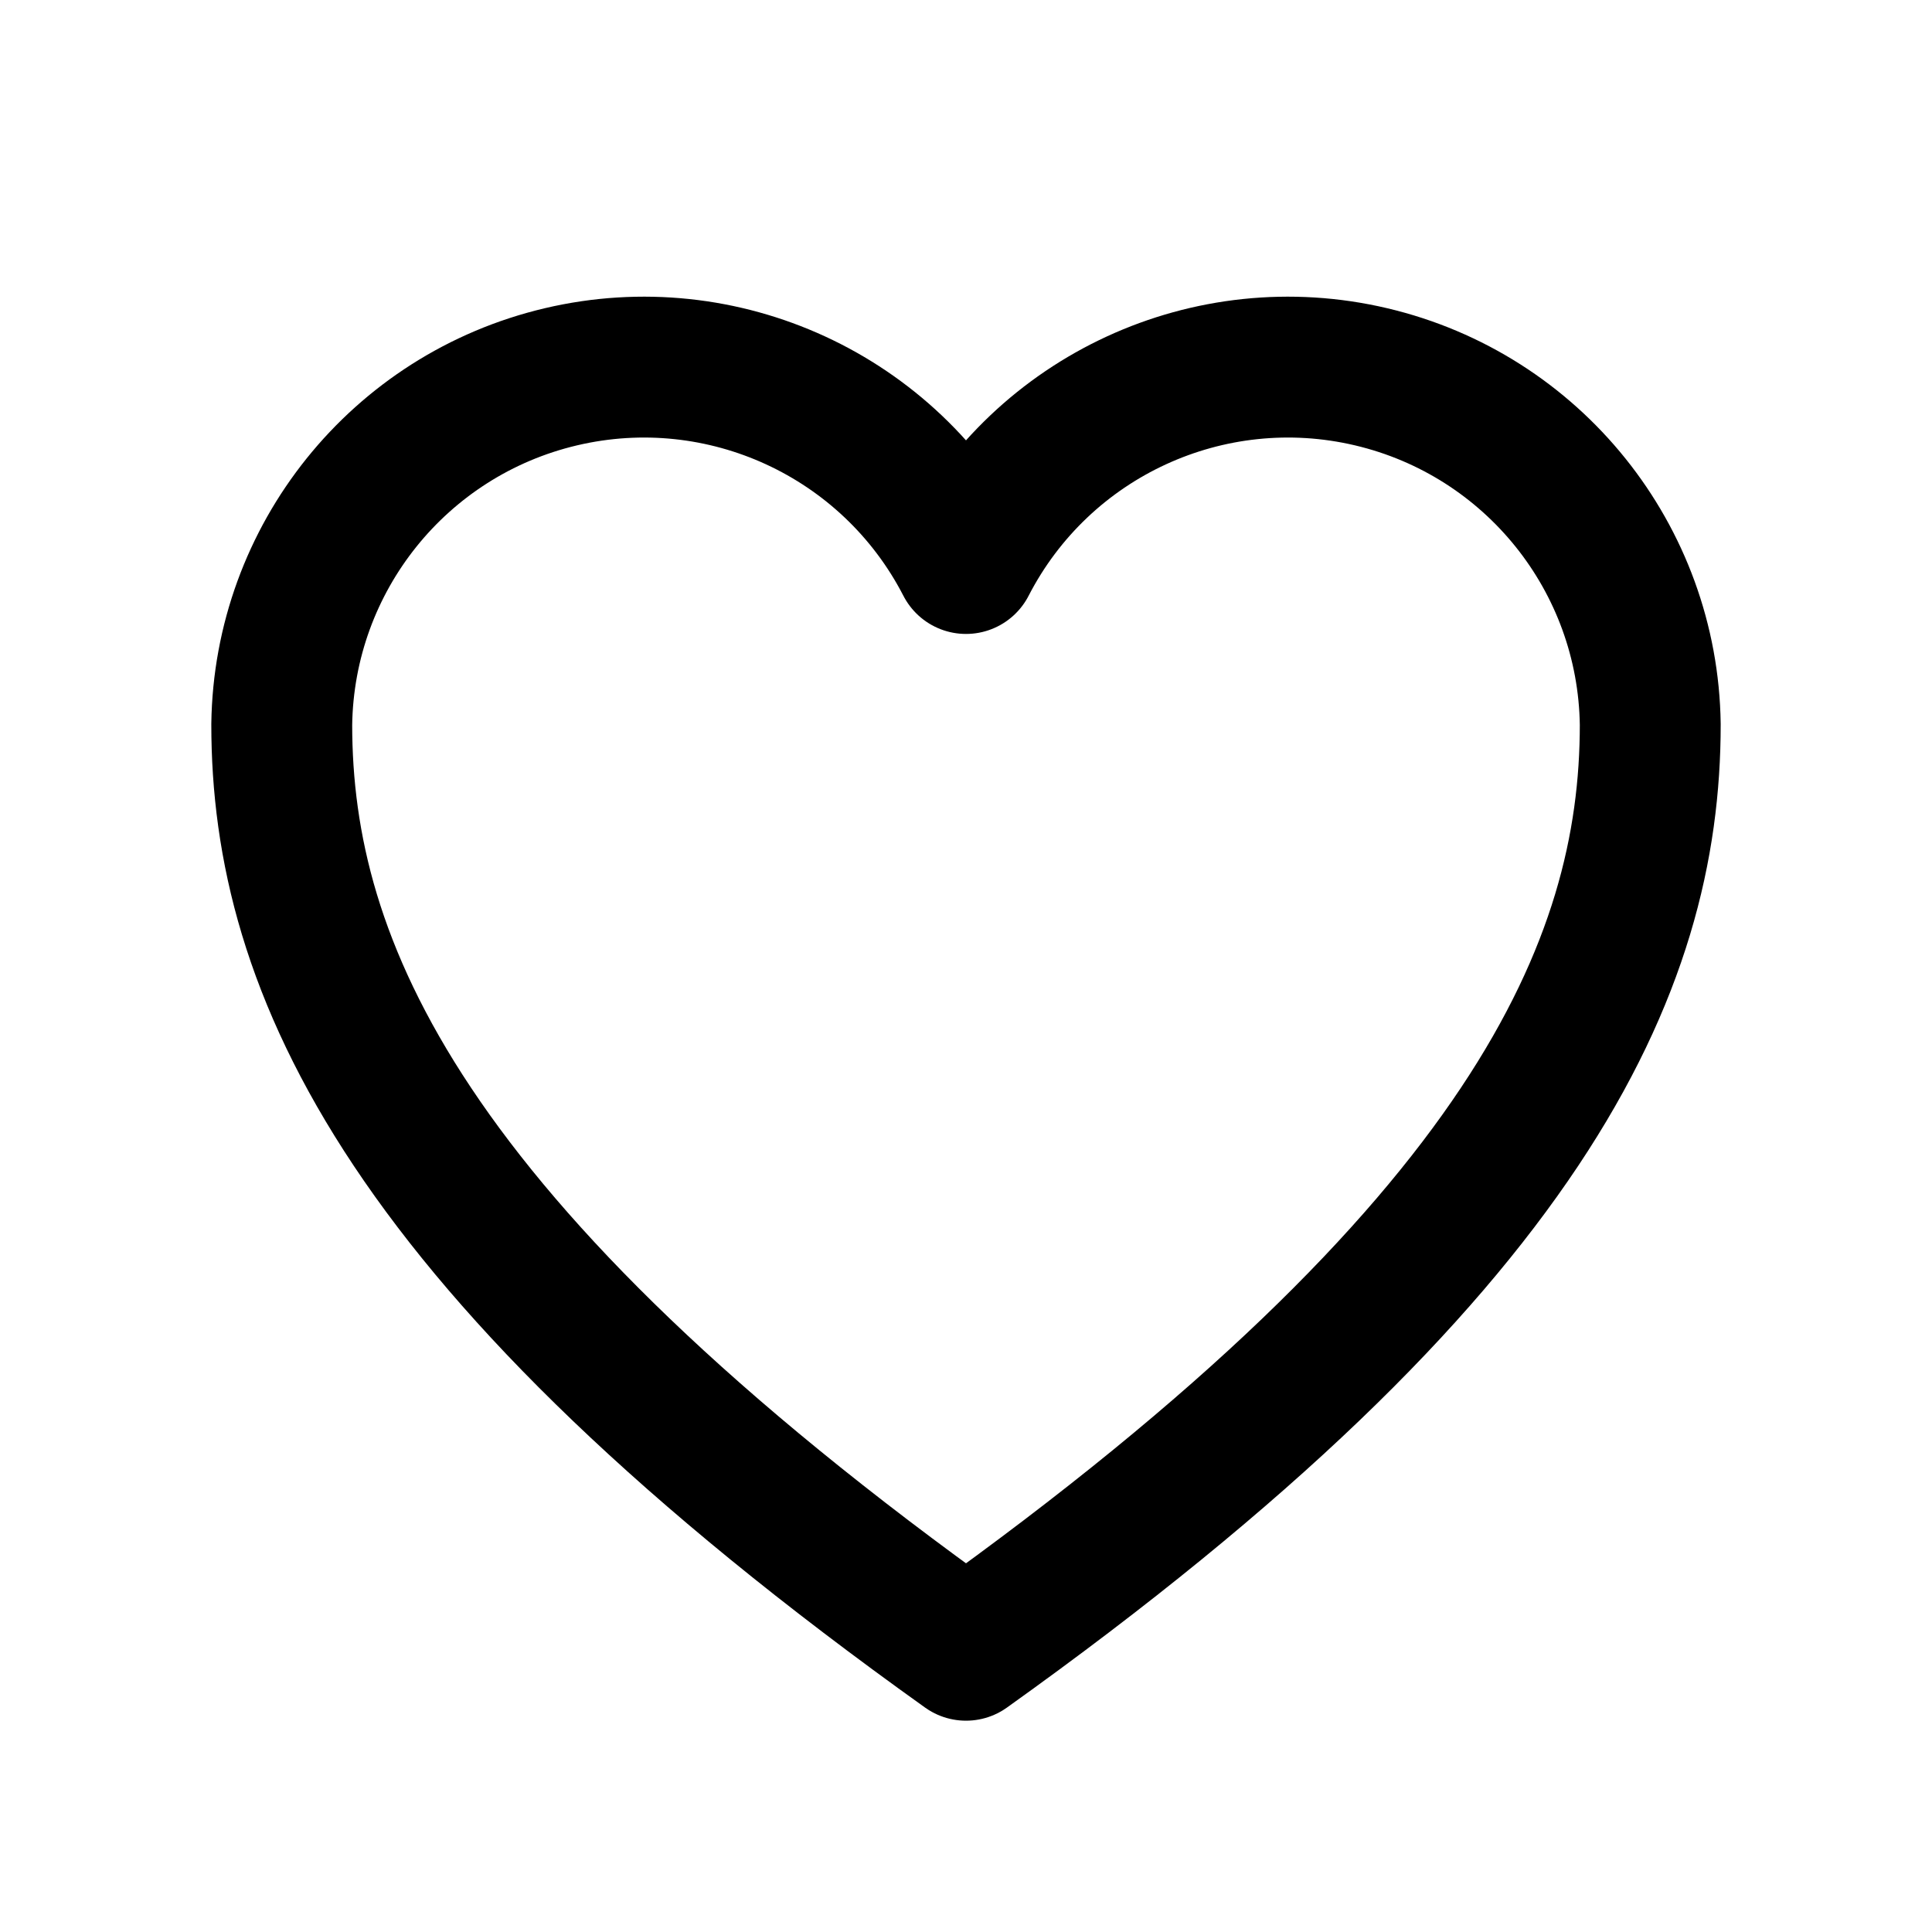
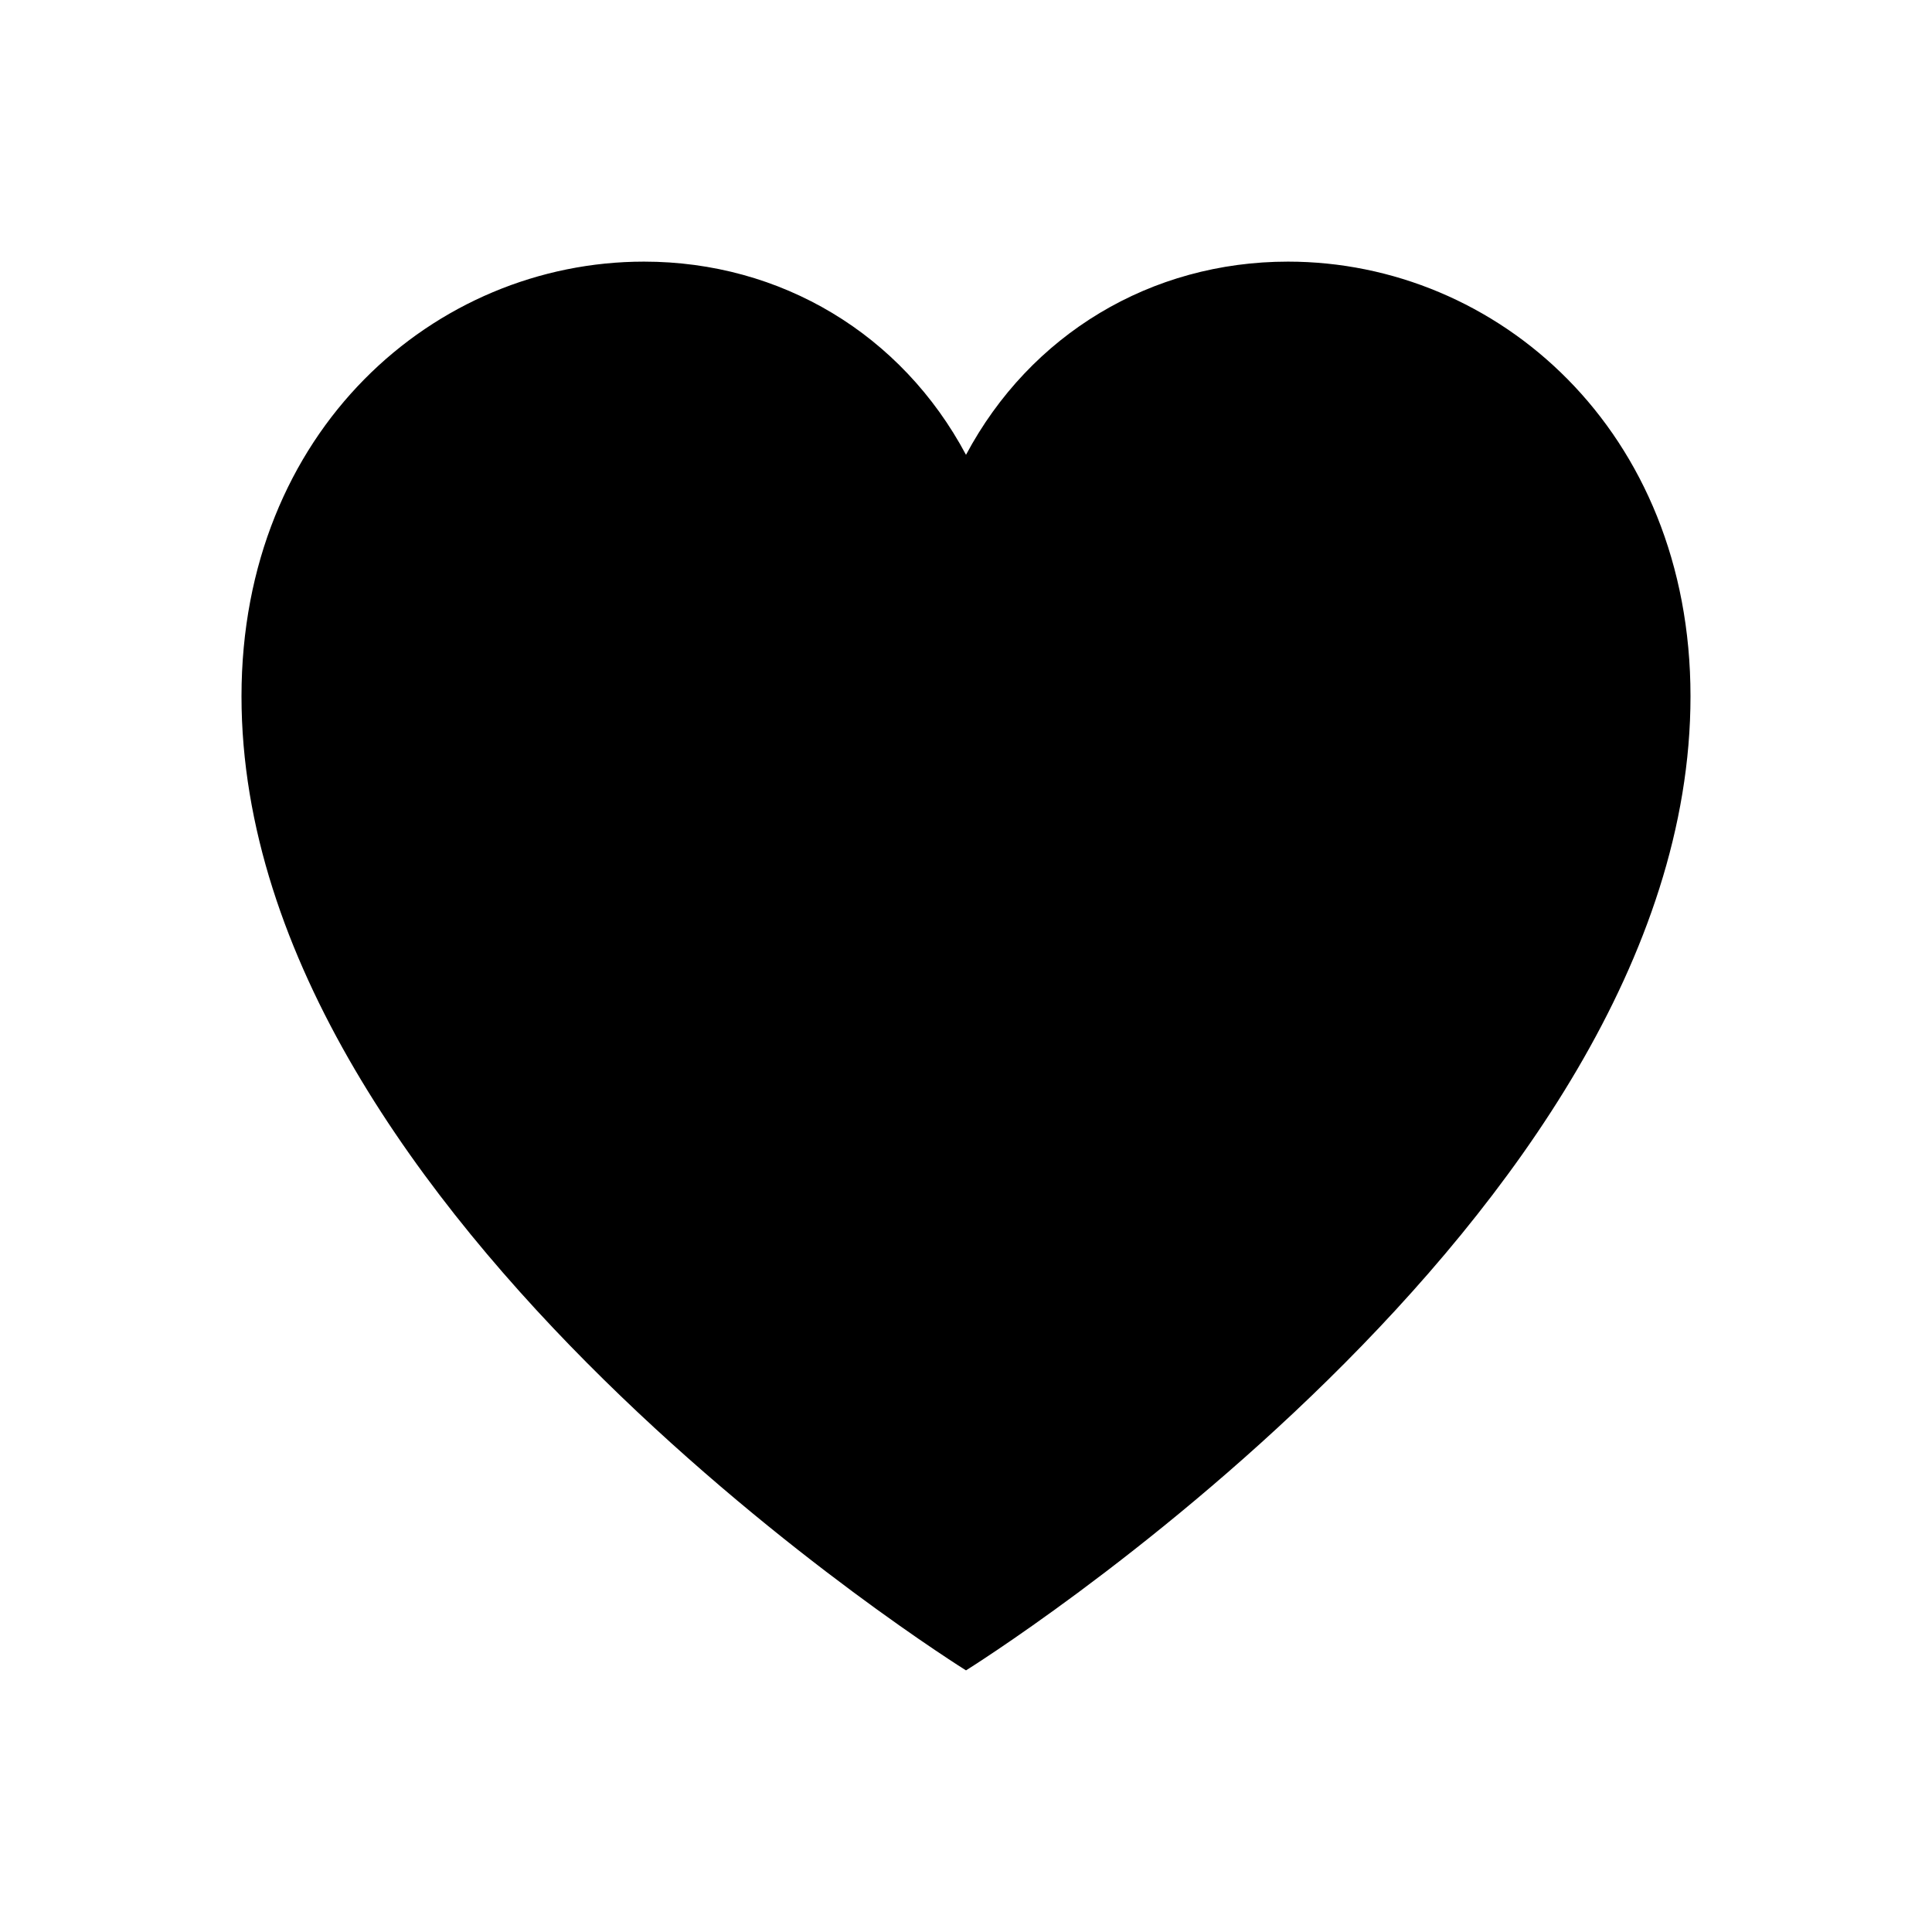
- <svg xmlns="http://www.w3.org/2000/svg" viewBox="0 0 24 24" fill="none" stroke="currentColor" stroke-width="1.75" stroke-linecap="round" stroke-linejoin="round">
-   <path d="M12 20.5C5 15.5 3.5 12 3.5 9a4.5 4.5 0 0 1 8.5-2 4.5 4.5 0 0 1 8.5 2c0 3-1.5 6.5-8.5 11.5z" />
+ <svg xmlns="http://www.w3.org/2000/svg" viewBox="0 0 24 24" fill="currentColor">
+   <path fill-rule="evenodd" d="M12 20.75C12 20.75 3 15.15 3 8.65C3 5.35 5.4 3.25 8 3.25C9.7 3.25 11.2 4.15 12 5.65C12.8 4.15 14.3 3.25 16 3.25C18.6 3.25 21 5.35 21 8.65C21 15.15 12 20.75 12 20.75Z" />
</svg>
